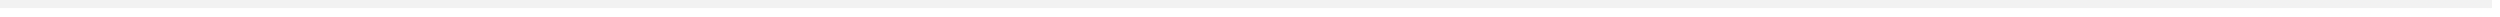
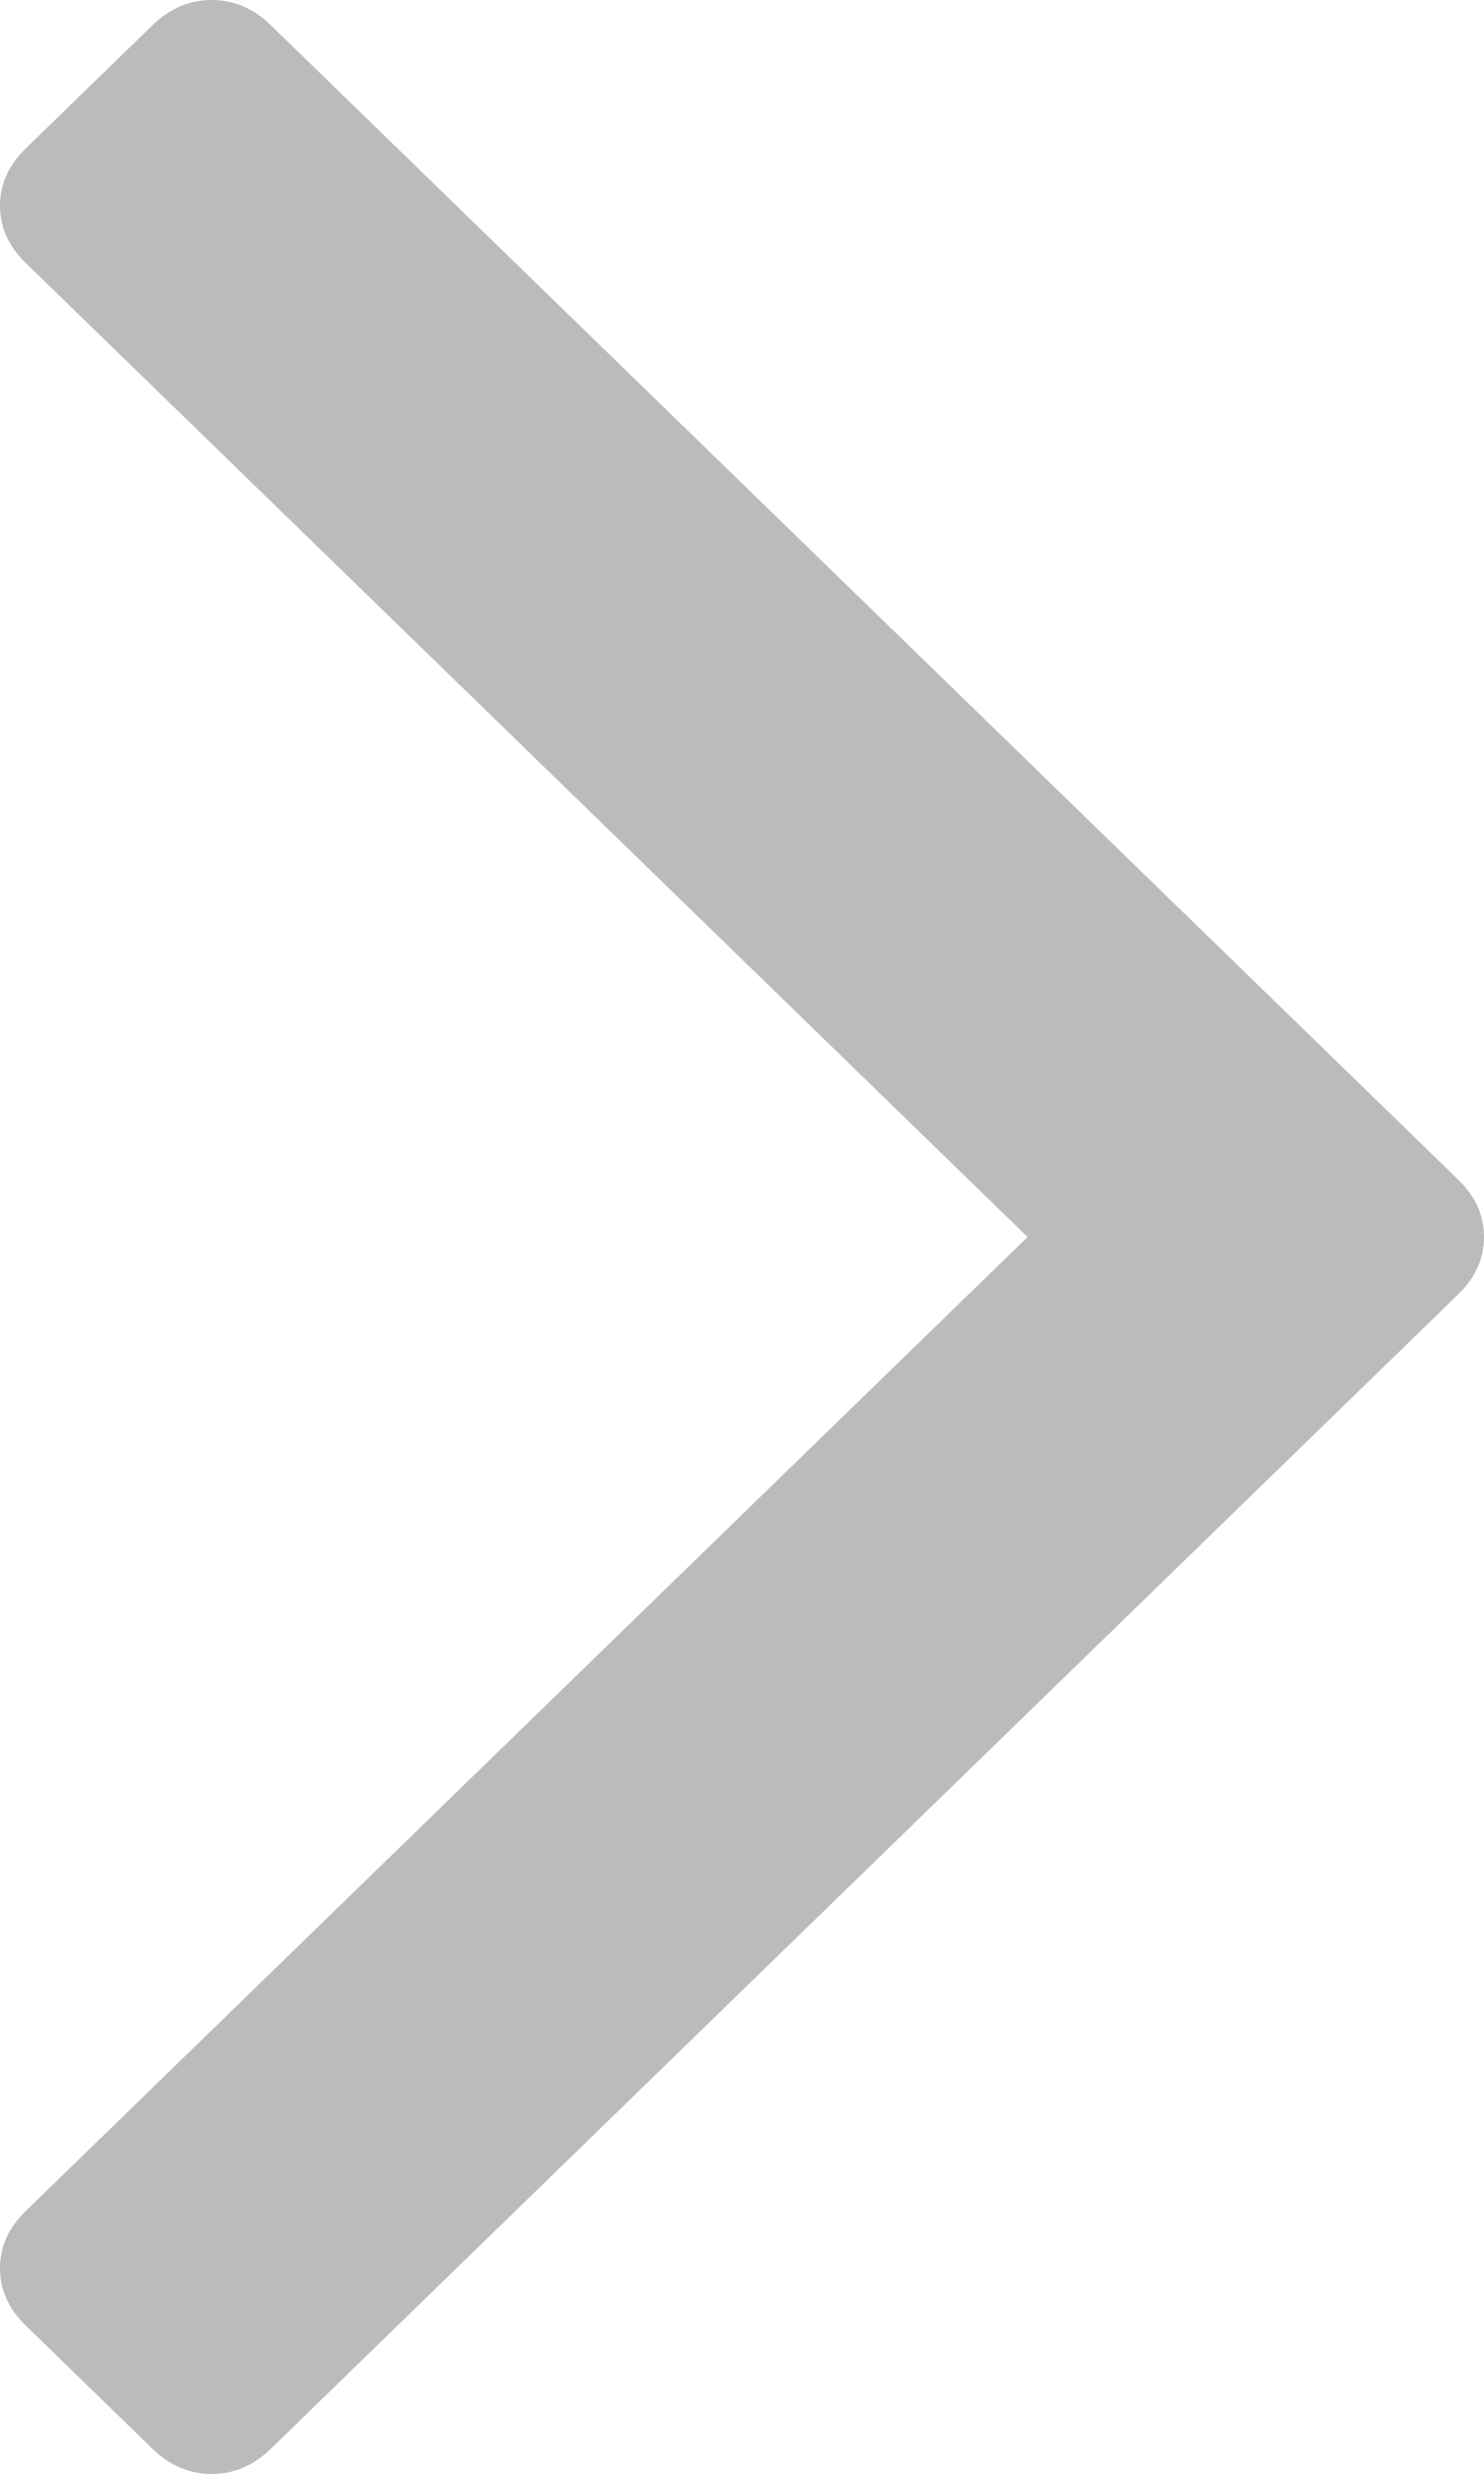
- <svg xmlns="http://www.w3.org/2000/svg" version="1.1" width="311px" height="2px">
-   <g transform="matrix(1 0 0 1 -30 -65 )">
-     <path d="M 30 65.5  L 340 65.5  " stroke-width="1" stroke="#f2f2f2" fill="none" />
+ <svg xmlns="http://www.w3.org/2000/svg" version="1.1" width="12px" height="20px">
+   <g transform="matrix(1 0 0 1 -331 -36 )">
+     <path d="M 11.794 9.539  C 11.931 9.673  12 9.826  12 10  C 12 10.174  11.931 10.327  11.794 10.461  L 2.186 19.8  C 2.048 19.933  1.89 20  1.711 20  C 1.533 20  1.375 19.933  1.237 19.8  L 0.206 18.798  C 0.069 18.664  0 18.51  0 18.337  C 0 18.163  0.069 18.009  0.206 17.876  L 8.309 10  L 0.206 2.124  C 0.069 1.991  0 1.837  0 1.663  C 0 1.49  0.069 1.336  0.206 1.202  L 1.237 0.2  C 1.375 0.067  1.533 0  1.711 0  C 1.89 0  2.048 0.067  2.186 0.2  L 11.794 9.539  Z " fill-rule="nonzero" fill="#bbbbbb" stroke="none" transform="matrix(1 0 0 1 331 36 )" />
  </g>
</svg>
